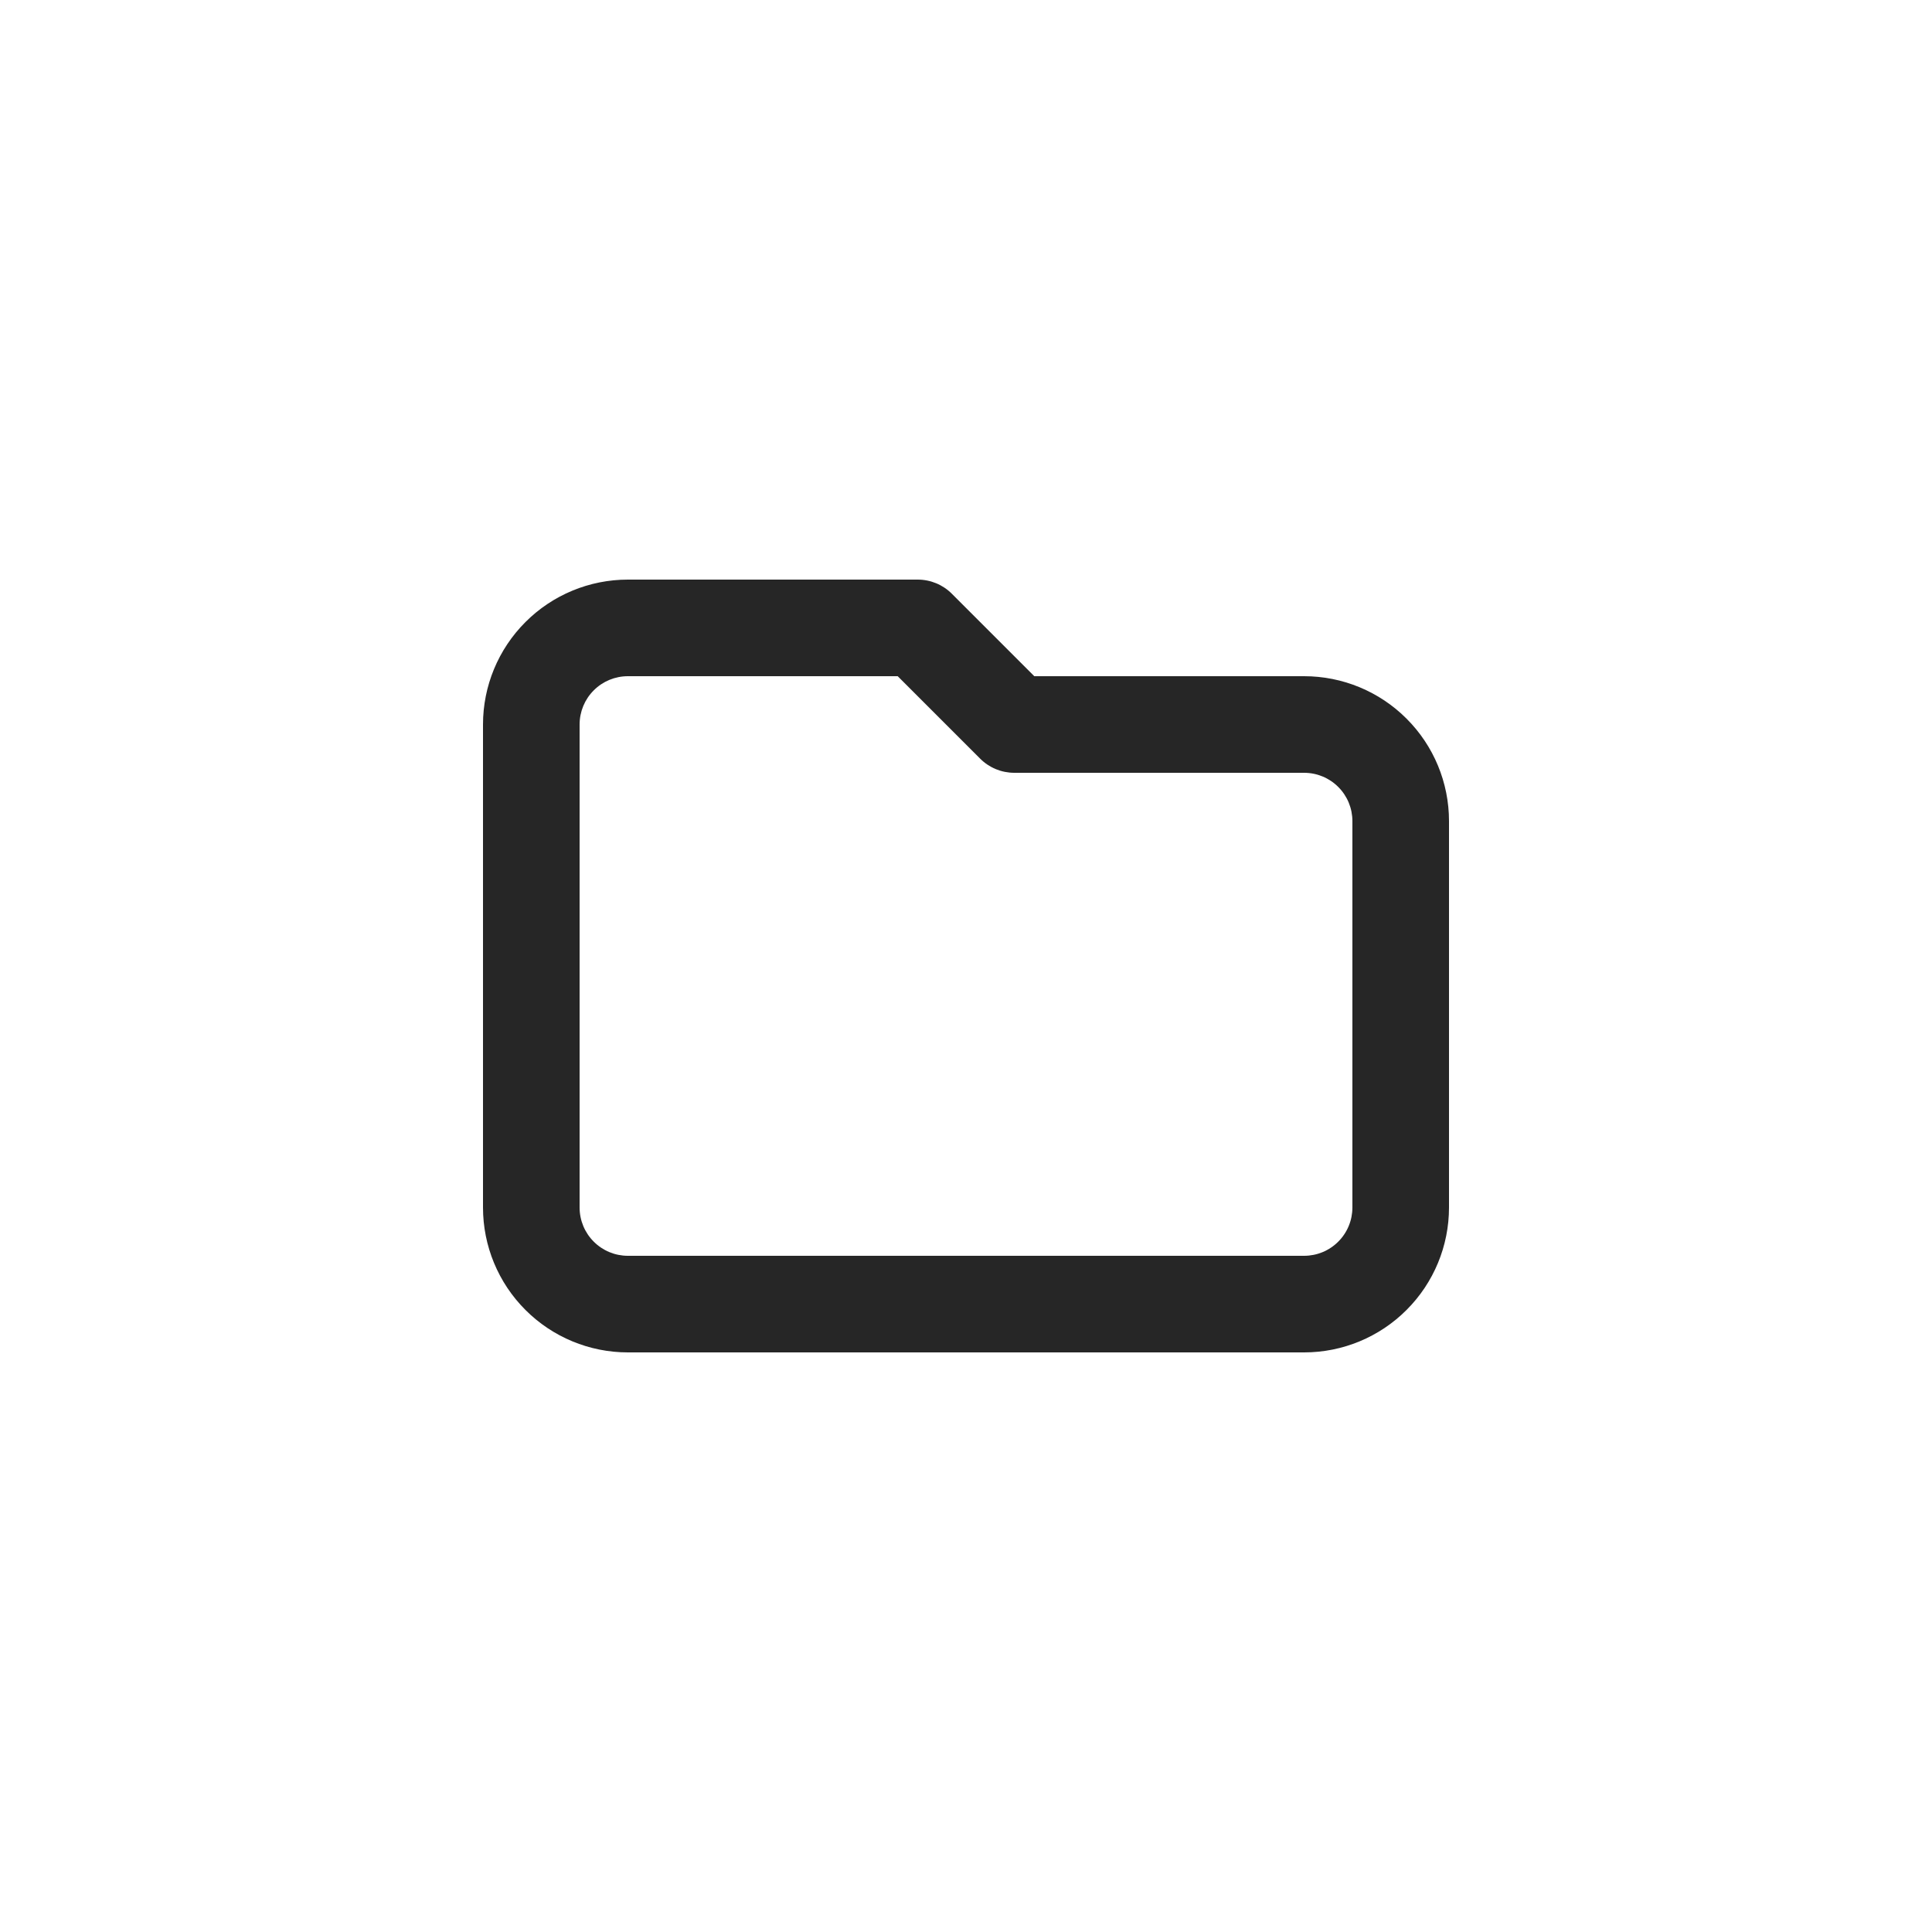
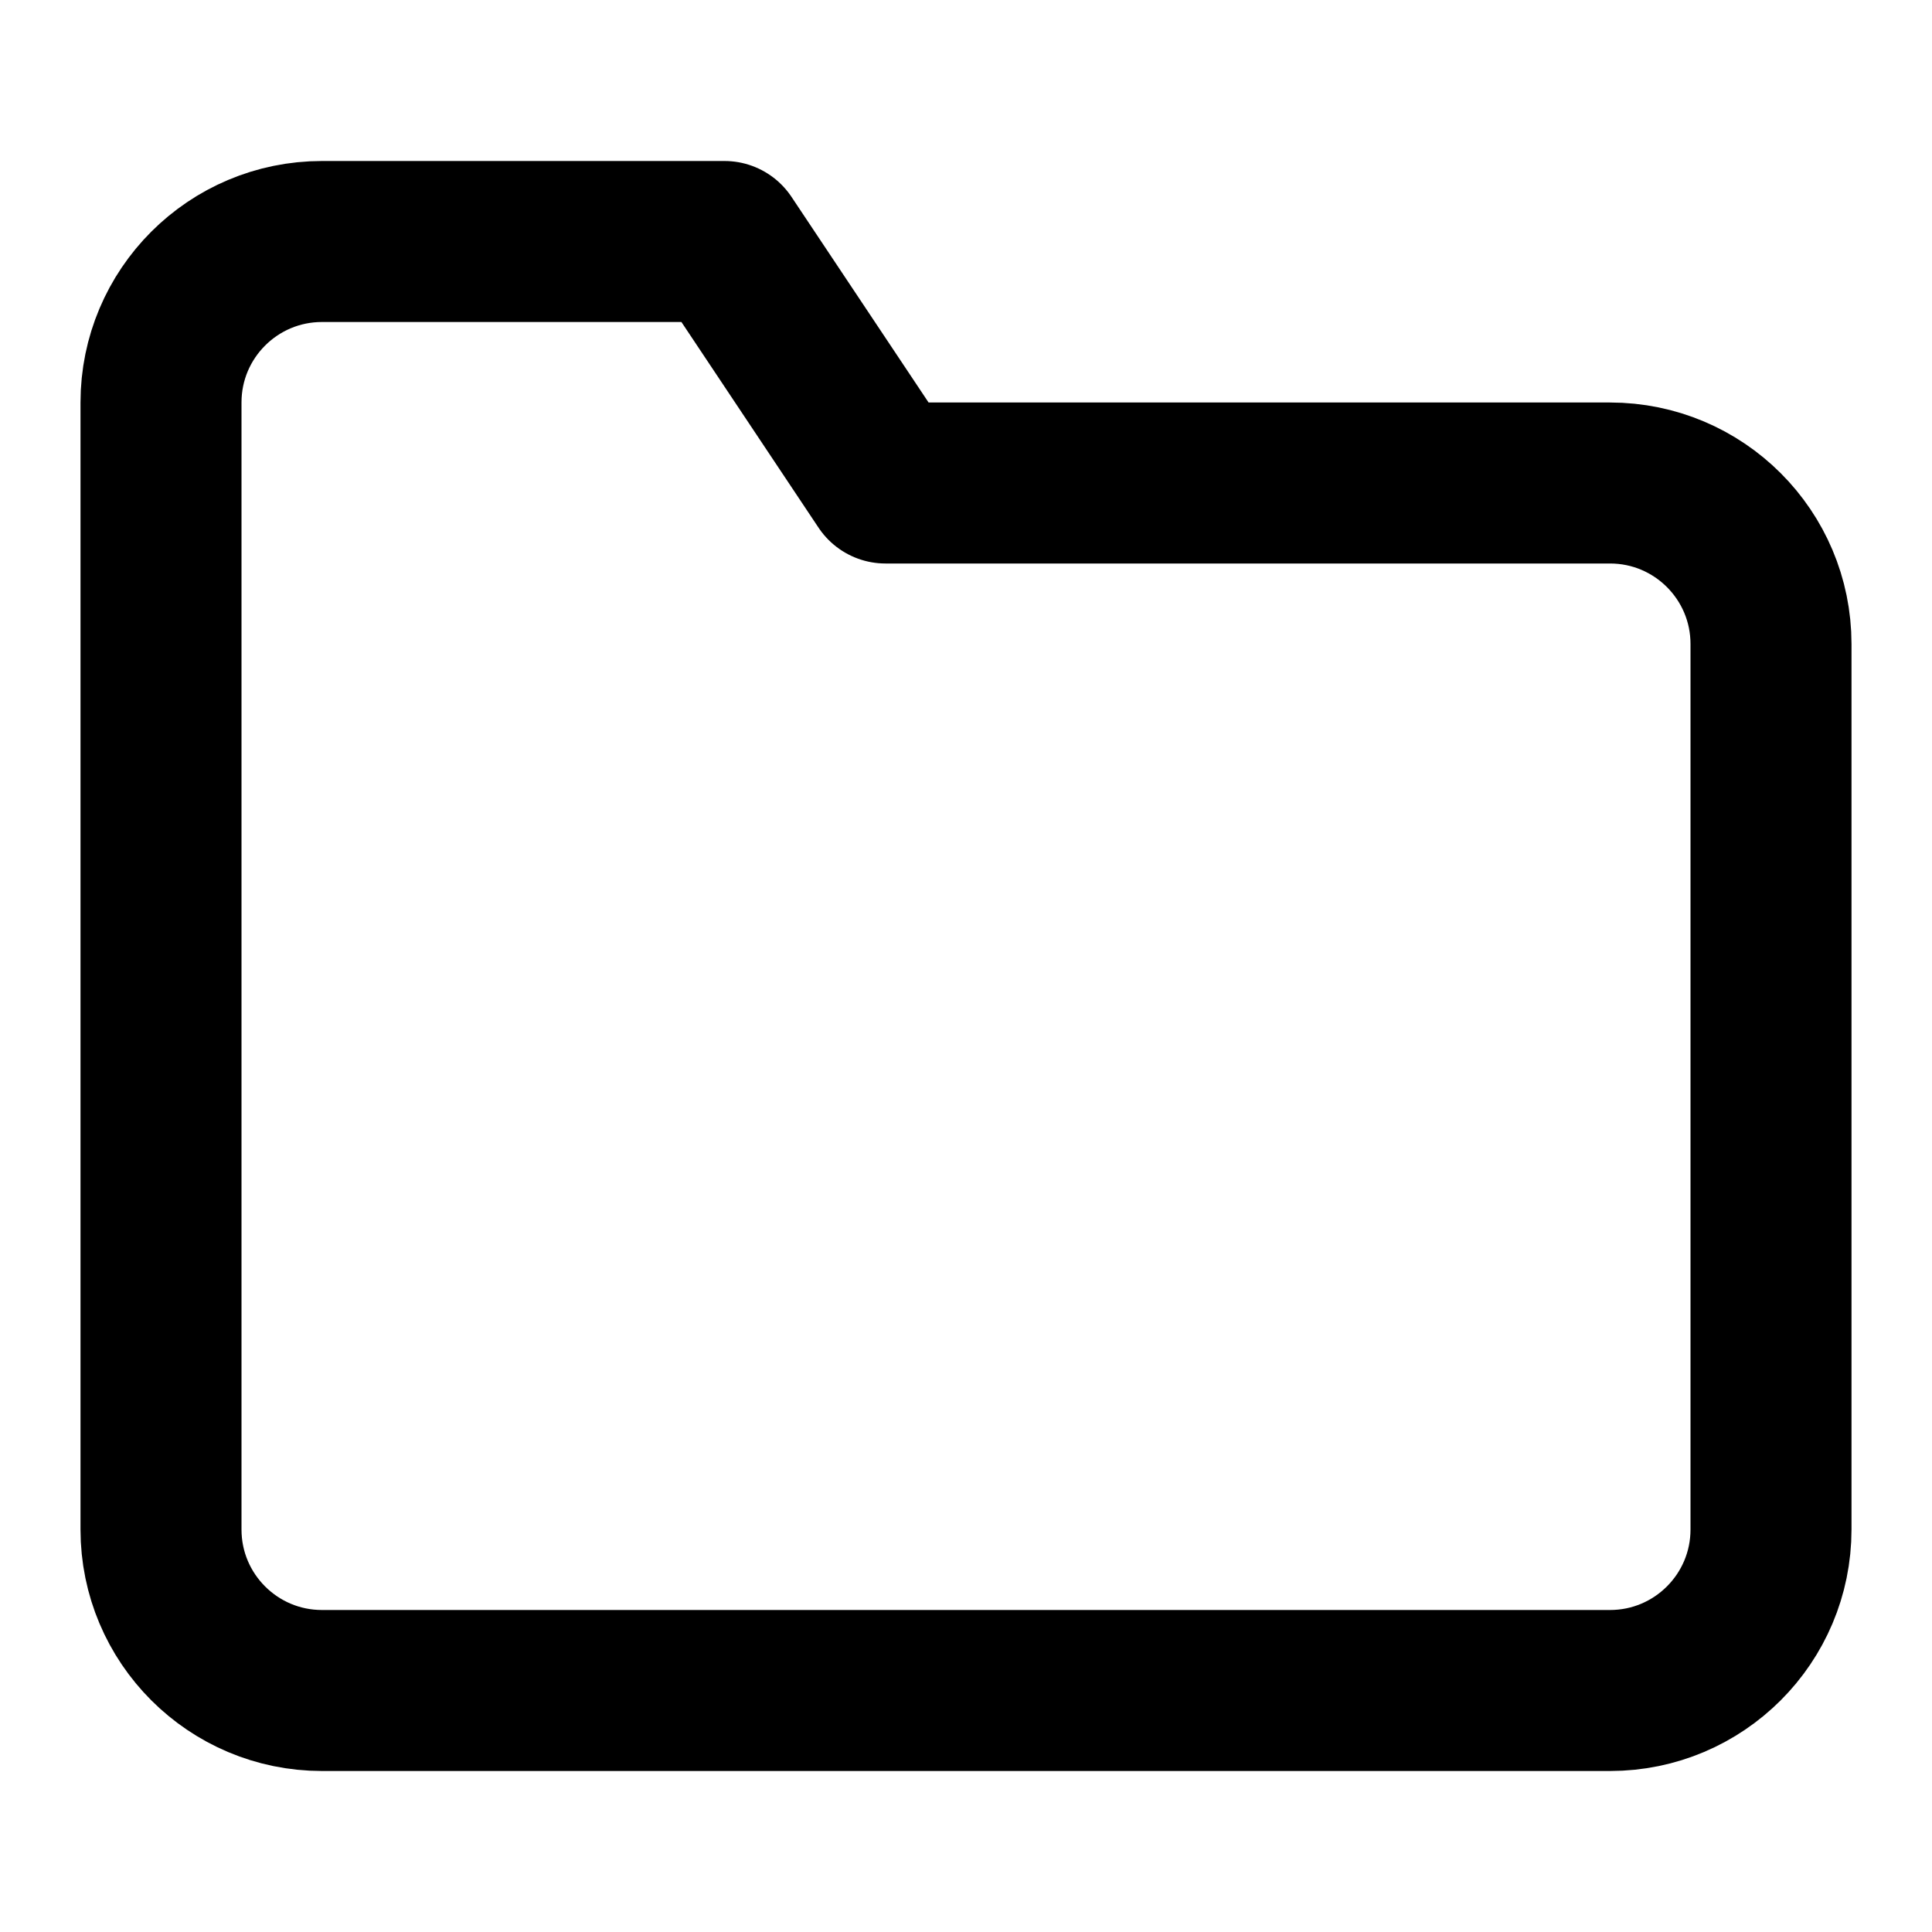
- <svg xmlns="http://www.w3.org/2000/svg" width="40" height="40" viewBox="0 0 40 40" fill="none">
-   <path fill-rule="evenodd" clip-rule="evenodd" d="M10.879 12.879C11.441 12.316 12.204 12 13 12H19C19.265 12 19.52 12.105 19.707 12.293L21.414 14H27C27.796 14 28.559 14.316 29.121 14.879C29.684 15.441 30 16.204 30 17V25C30 25.796 29.684 26.559 29.121 27.121C28.559 27.684 27.796 28 27 28H13C12.204 28 11.441 27.684 10.879 27.121C10.316 26.559 10 25.796 10 25V15C10 14.204 10.316 13.441 10.879 12.879ZM13 14C12.735 14 12.48 14.105 12.293 14.293C12.105 14.48 12 14.735 12 15V25C12 25.265 12.105 25.52 12.293 25.707C12.48 25.895 12.735 26 13 26H27C27.265 26 27.52 25.895 27.707 25.707C27.895 25.52 28 25.265 28 25V17C28 16.735 27.895 16.48 27.707 16.293C27.52 16.105 27.265 16 27 16H21C20.735 16 20.48 15.895 20.293 15.707L18.586 14H13Z" fill="#262626" />
+ <svg xmlns="http://www.w3.org/2000/svg" width="24" height="24" viewBox="0 0 24 24" fill="none" stroke="currentColor" stroke-width="2" stroke-linecap="round" stroke-linejoin="round" class="feather feather-folder">
+   <path d="M22 19a2 2 0 0 1-2 2H4a2 2 0 0 1-2-2V5a2 2 0 0 1 2-2h5l2 3h9a2 2 0 0 1 2 2z" />
</svg>
